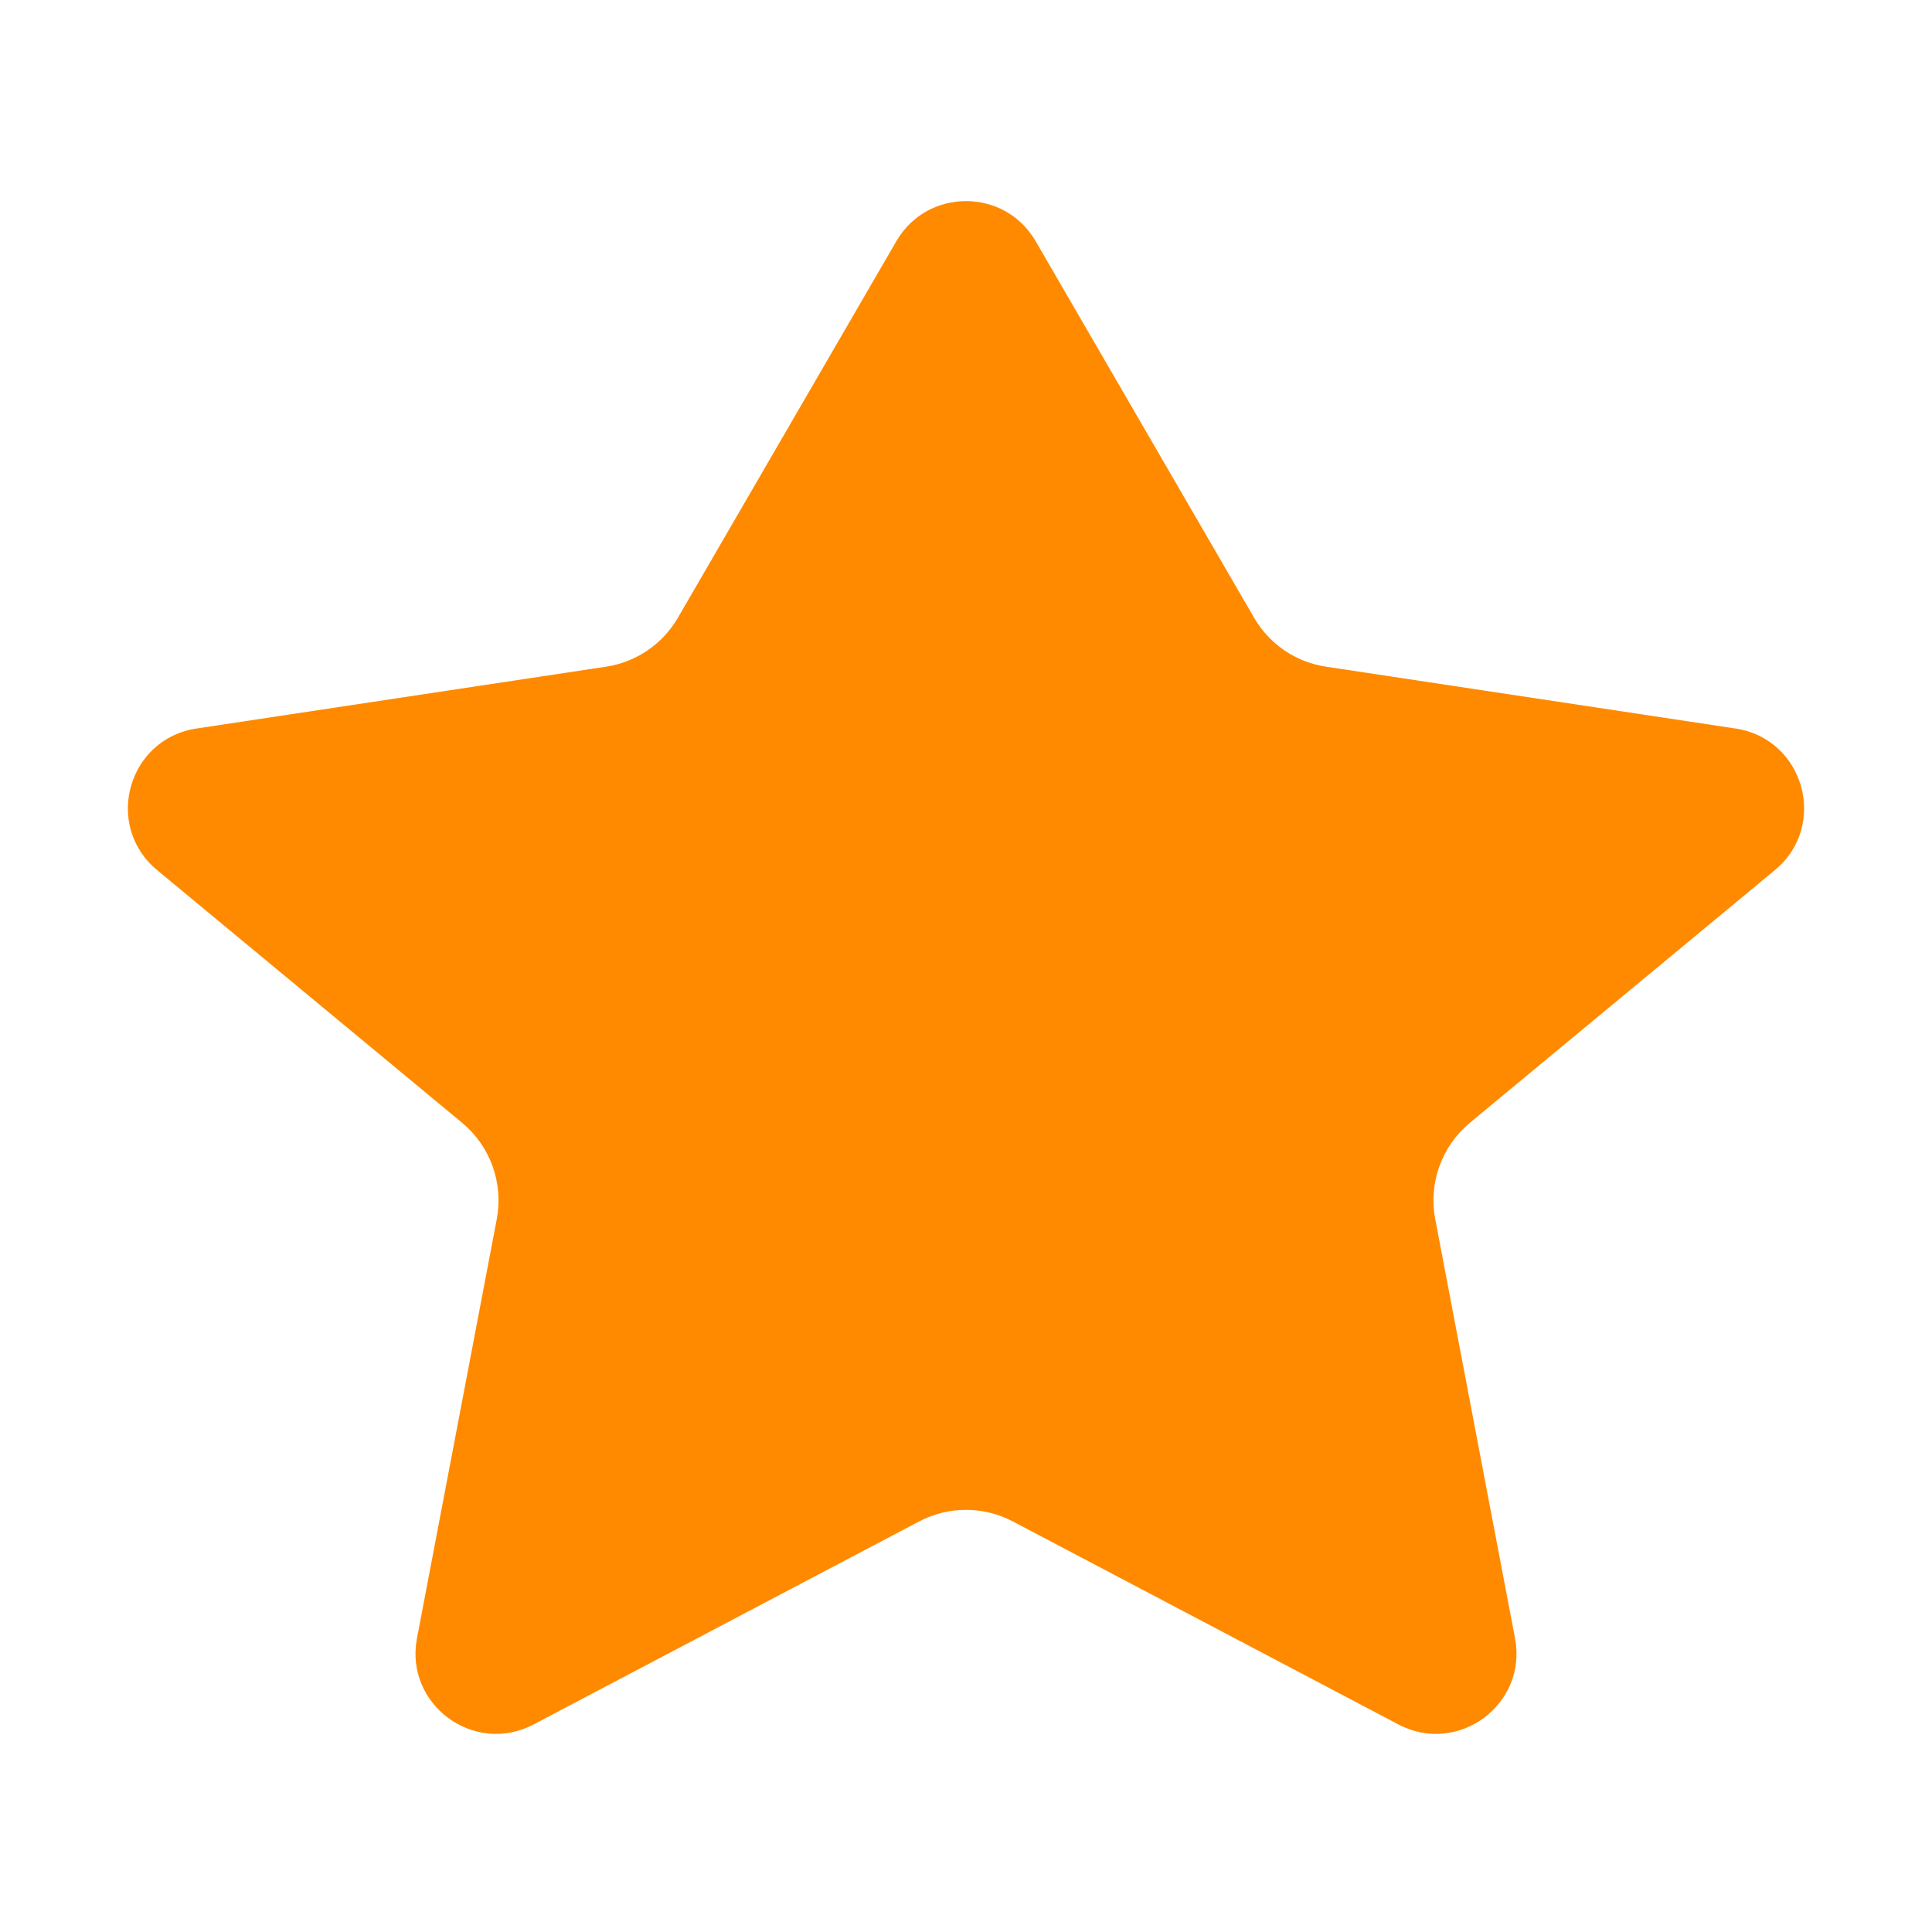
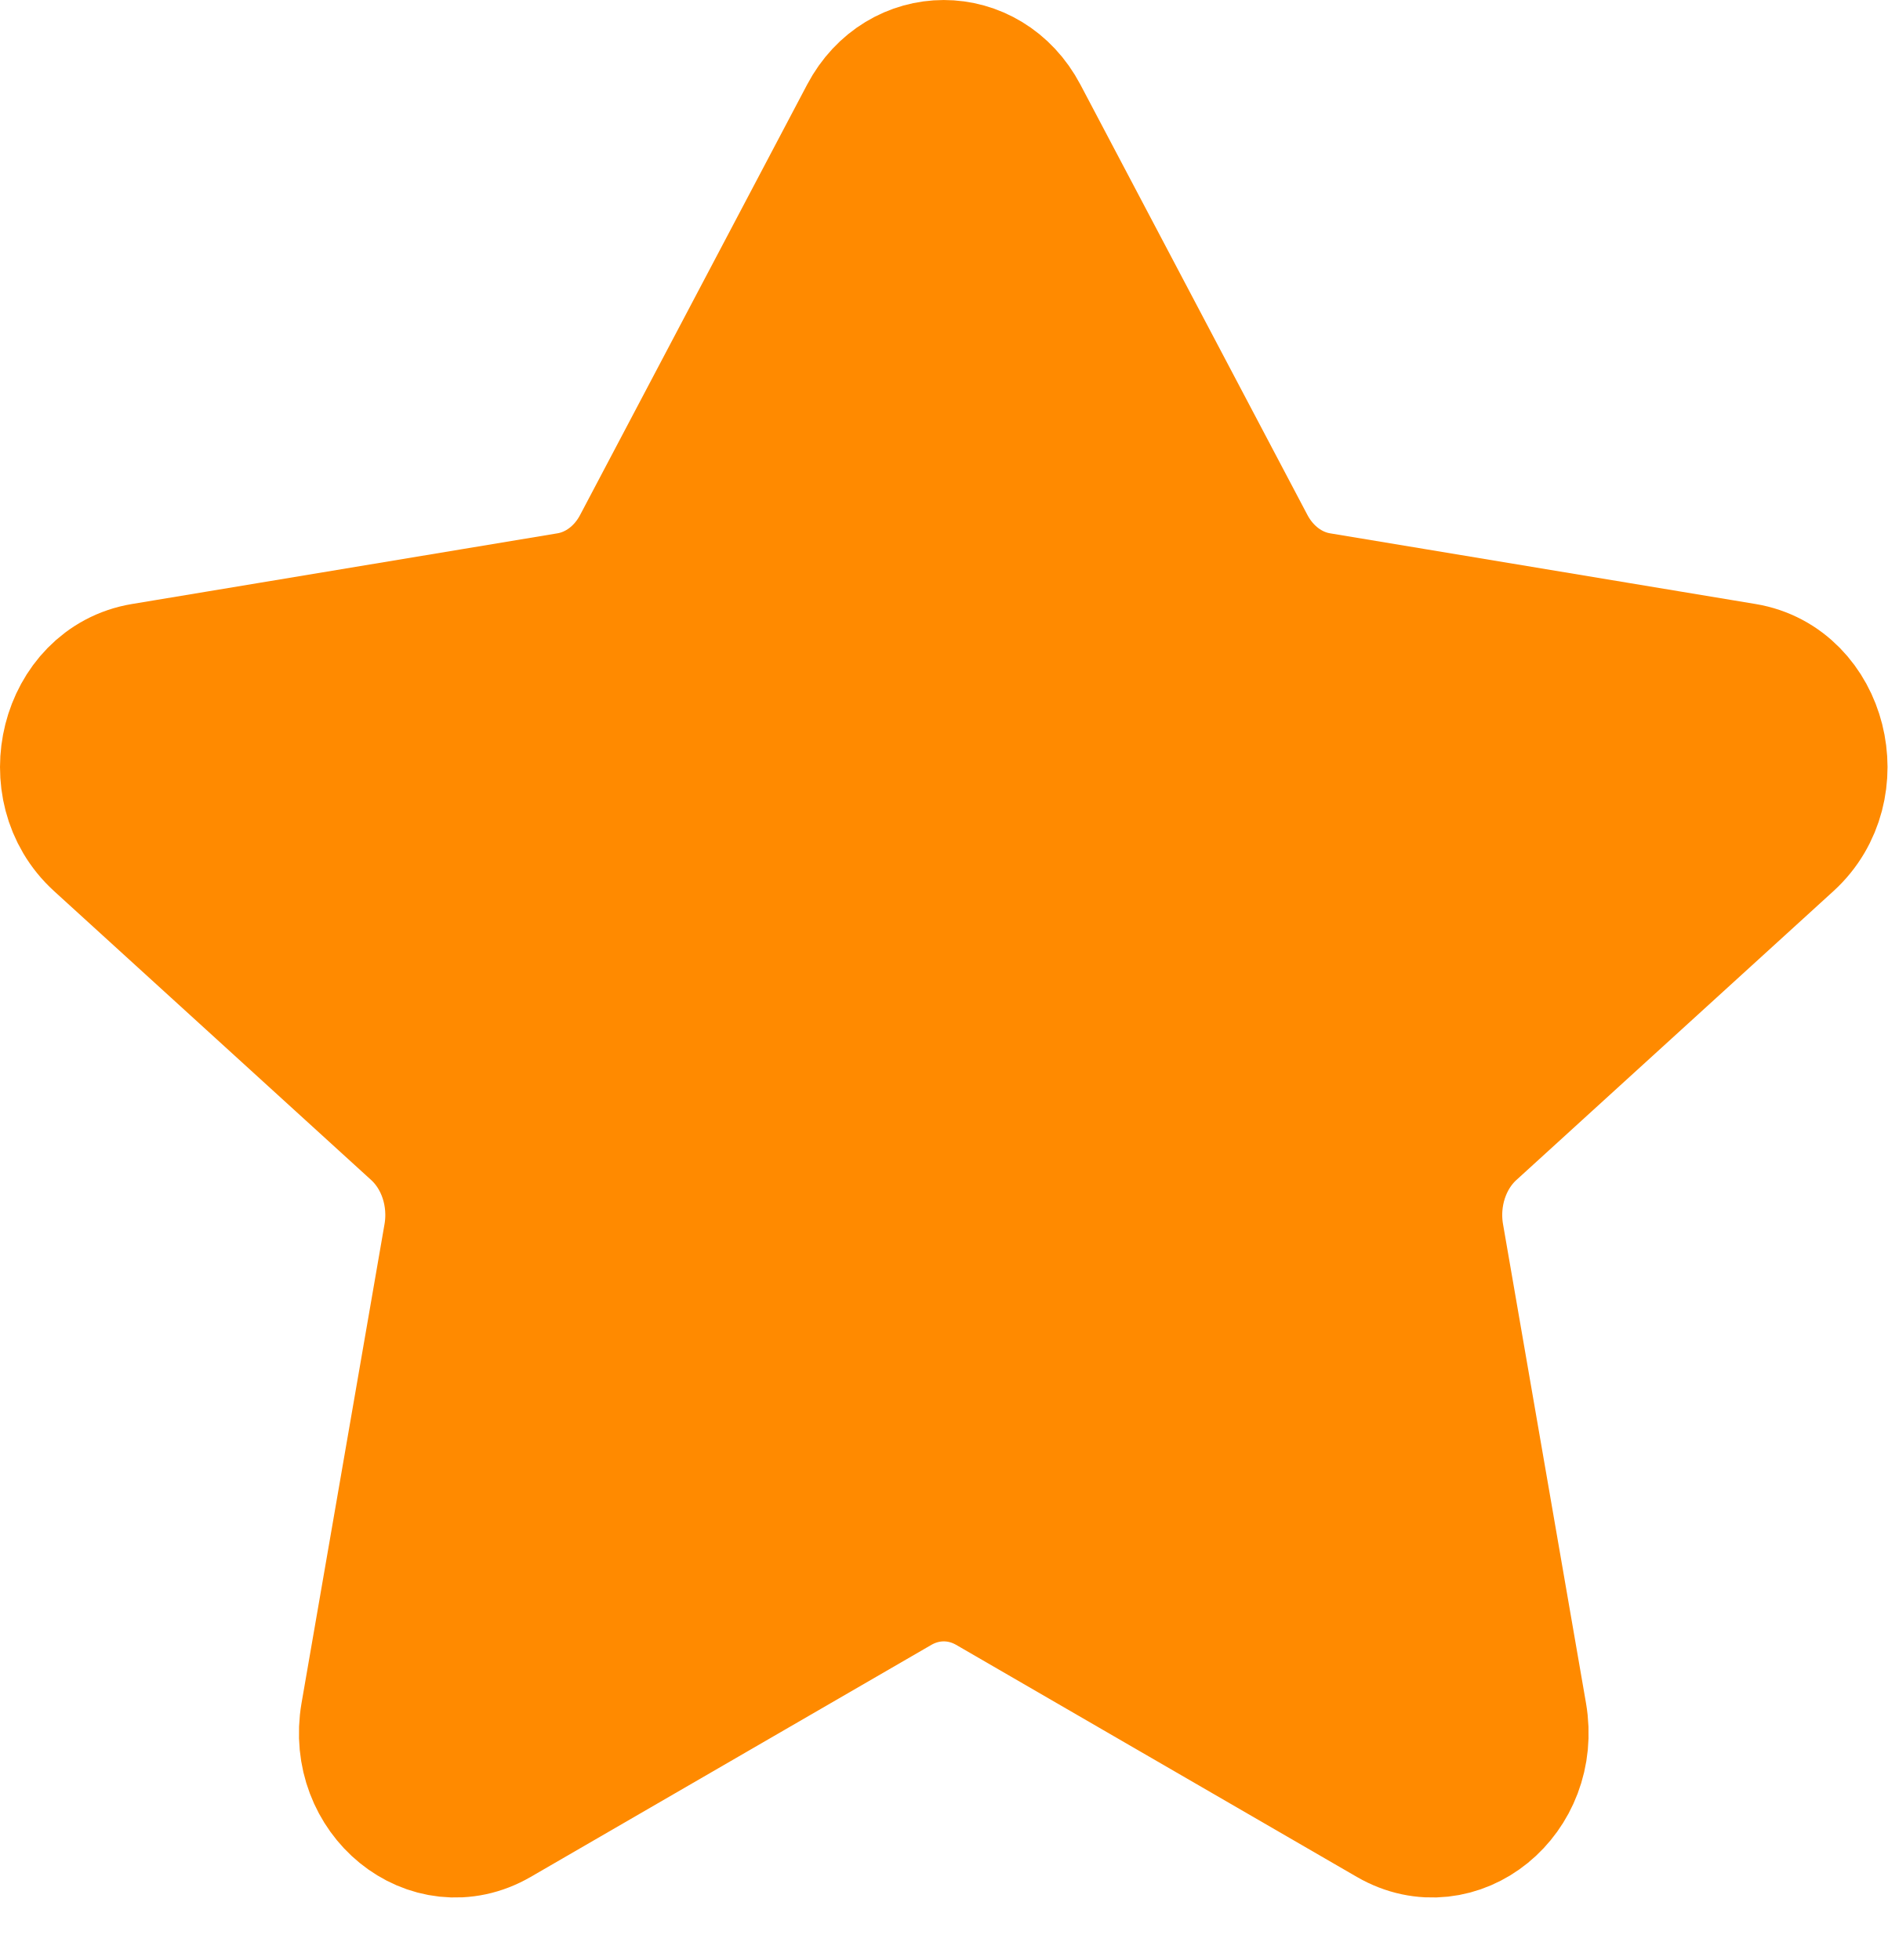
- <svg xmlns="http://www.w3.org/2000/svg" width="24" height="24" viewBox="0 0 24 24" fill="none">
-   <path d="M12.865 2.996C12.48 2.332 11.52 2.332 11.135 2.996L8.421 7.674C8.231 8.002 7.902 8.226 7.527 8.282L2.44 9.05C1.586 9.179 1.286 10.258 1.952 10.809L5.741 13.948C6.091 14.239 6.256 14.697 6.171 15.145L5.18 20.35C5.023 21.173 5.887 21.812 6.628 21.422L11.418 18.9C11.782 18.708 12.218 18.708 12.582 18.9L17.372 21.422C18.113 21.812 18.977 21.173 18.82 20.35L17.829 15.145C17.744 14.697 17.909 14.239 18.259 13.948L22.048 10.809C22.714 10.258 22.414 9.179 21.56 9.05L16.474 8.282C16.098 8.226 15.769 8.002 15.579 7.674L12.865 2.996Z" fill="#ff8a00" />
+ <svg xmlns="http://www.w3.org/2000/svg" width="26" height="27" viewBox="0 0 26 27" fill="none">
+   <path d="M13.997 1.631C13.553 0.79 12.447 0.79 12.003 1.631L8.875 7.561C8.656 7.977 8.276 8.261 7.844 8.333L1.982 9.307C0.997 9.47 0.652 10.838 1.418 11.536L5.786 15.516C6.19 15.884 6.38 16.465 6.282 17.033L5.139 23.631C4.959 24.674 5.954 25.485 6.809 24.99L12.329 21.793C12.749 21.55 13.251 21.55 13.671 21.793L19.191 24.99C20.046 25.485 21.041 24.674 20.861 23.631L19.718 17.033C19.62 16.465 19.81 15.884 20.214 15.516L24.582 11.536C25.348 10.838 25.003 9.47 24.018 9.307L18.156 8.333C17.724 8.261 17.345 7.977 17.125 7.561L13.997 1.631Z" fill="#FF8A00" stroke="#FF8A00" stroke-width="2" />
</svg>
